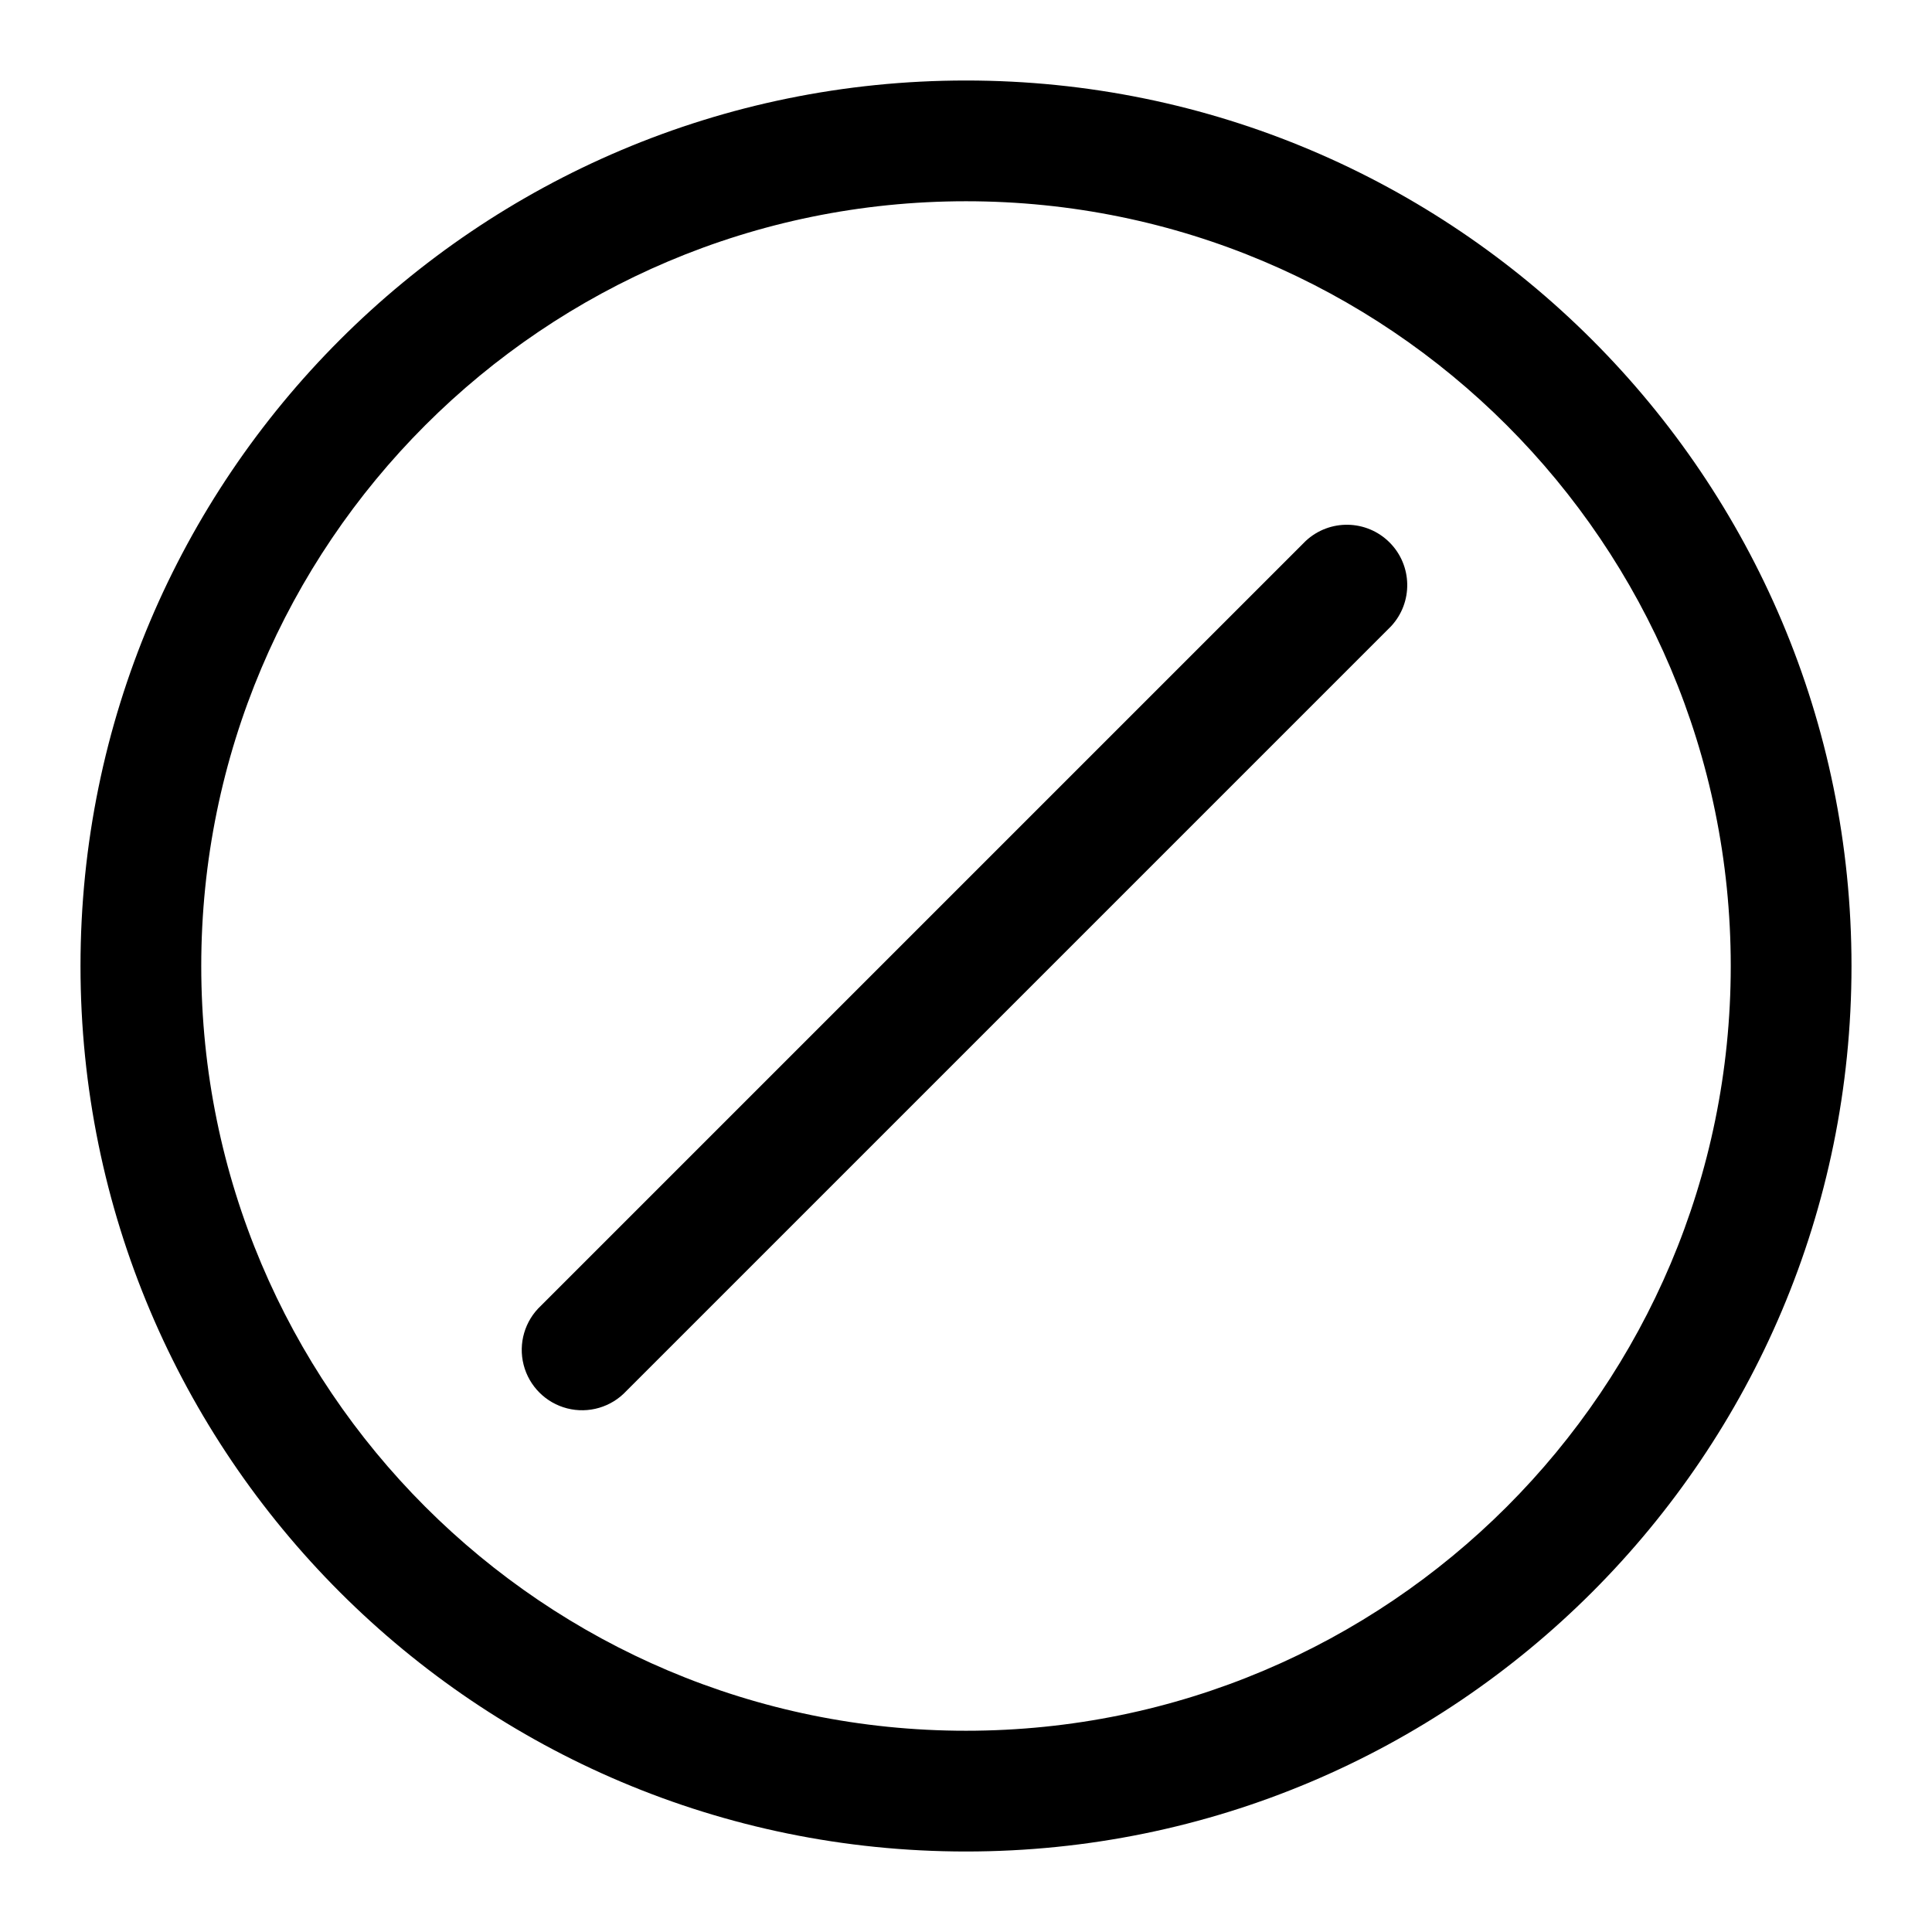
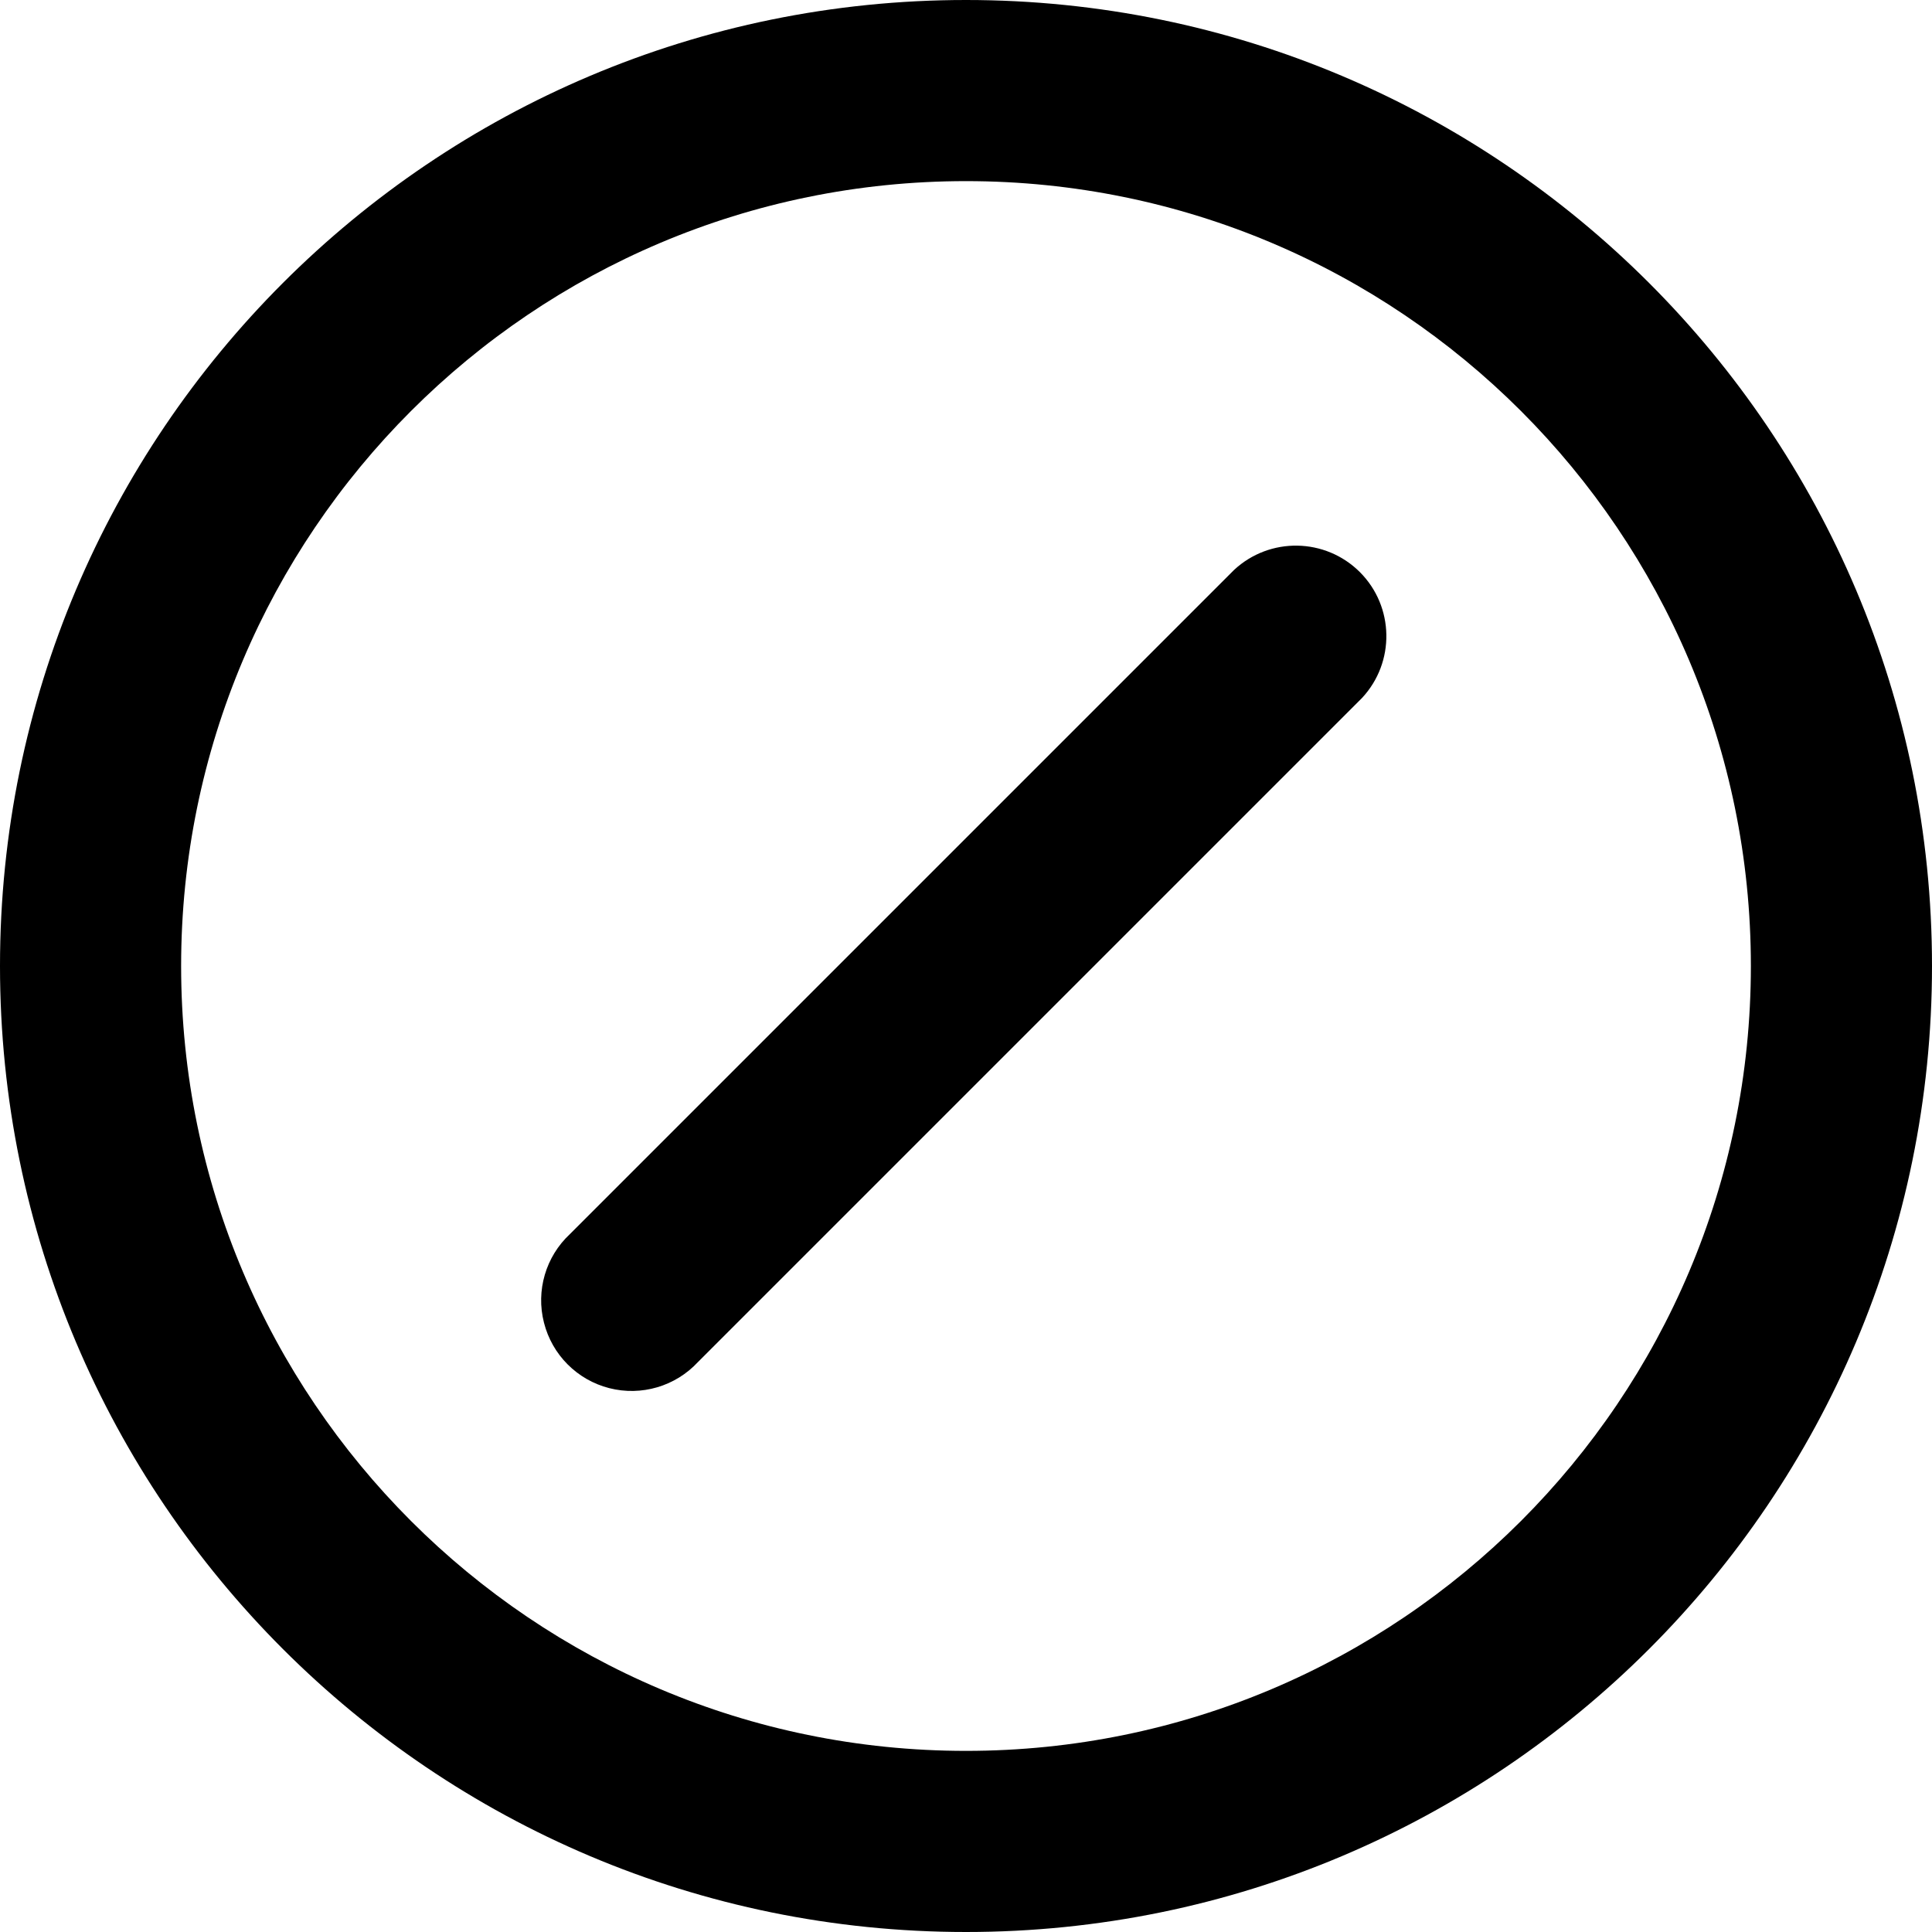
- <svg xmlns="http://www.w3.org/2000/svg" viewBox="0 0 24 24" width="24" height="24">
-   <path d="M17.28 7.78a.75.75 0 00-1.06-1.06l-9.5 9.5a.75.75 0 101.06 1.06l9.5-9.5z" />
-   <path fill-rule="evenodd" d="M12 1C5.925 1 1 5.925 1 12s4.925 11 11 11 11-4.925 11-11S18.075 1 12 1zM2.5 12a9.5 9.5 0 1119 0 9.5 9.5 0 01-19 0z" />
+ <svg xmlns="http://www.w3.org/2000/svg" width="16" height="16" viewBox="0 0 16 16">
+   <path d="M8 0a8 8 0 1 1 0 16A8 8 0 0 1 8 0ZM1.5 8a6.5 6.5 0 1 0 13 0 6.5 6.5 0 0 0-13 0Zm9.78-2.22-5.5 5.5a.749.749 0 0 1-1.275-.326.749.749 0 0 1 .215-.734l5.5-5.5a.751.751 0 0 1 1.042.018.751.751 0 0 1 .018 1.042Z" />
</svg>
